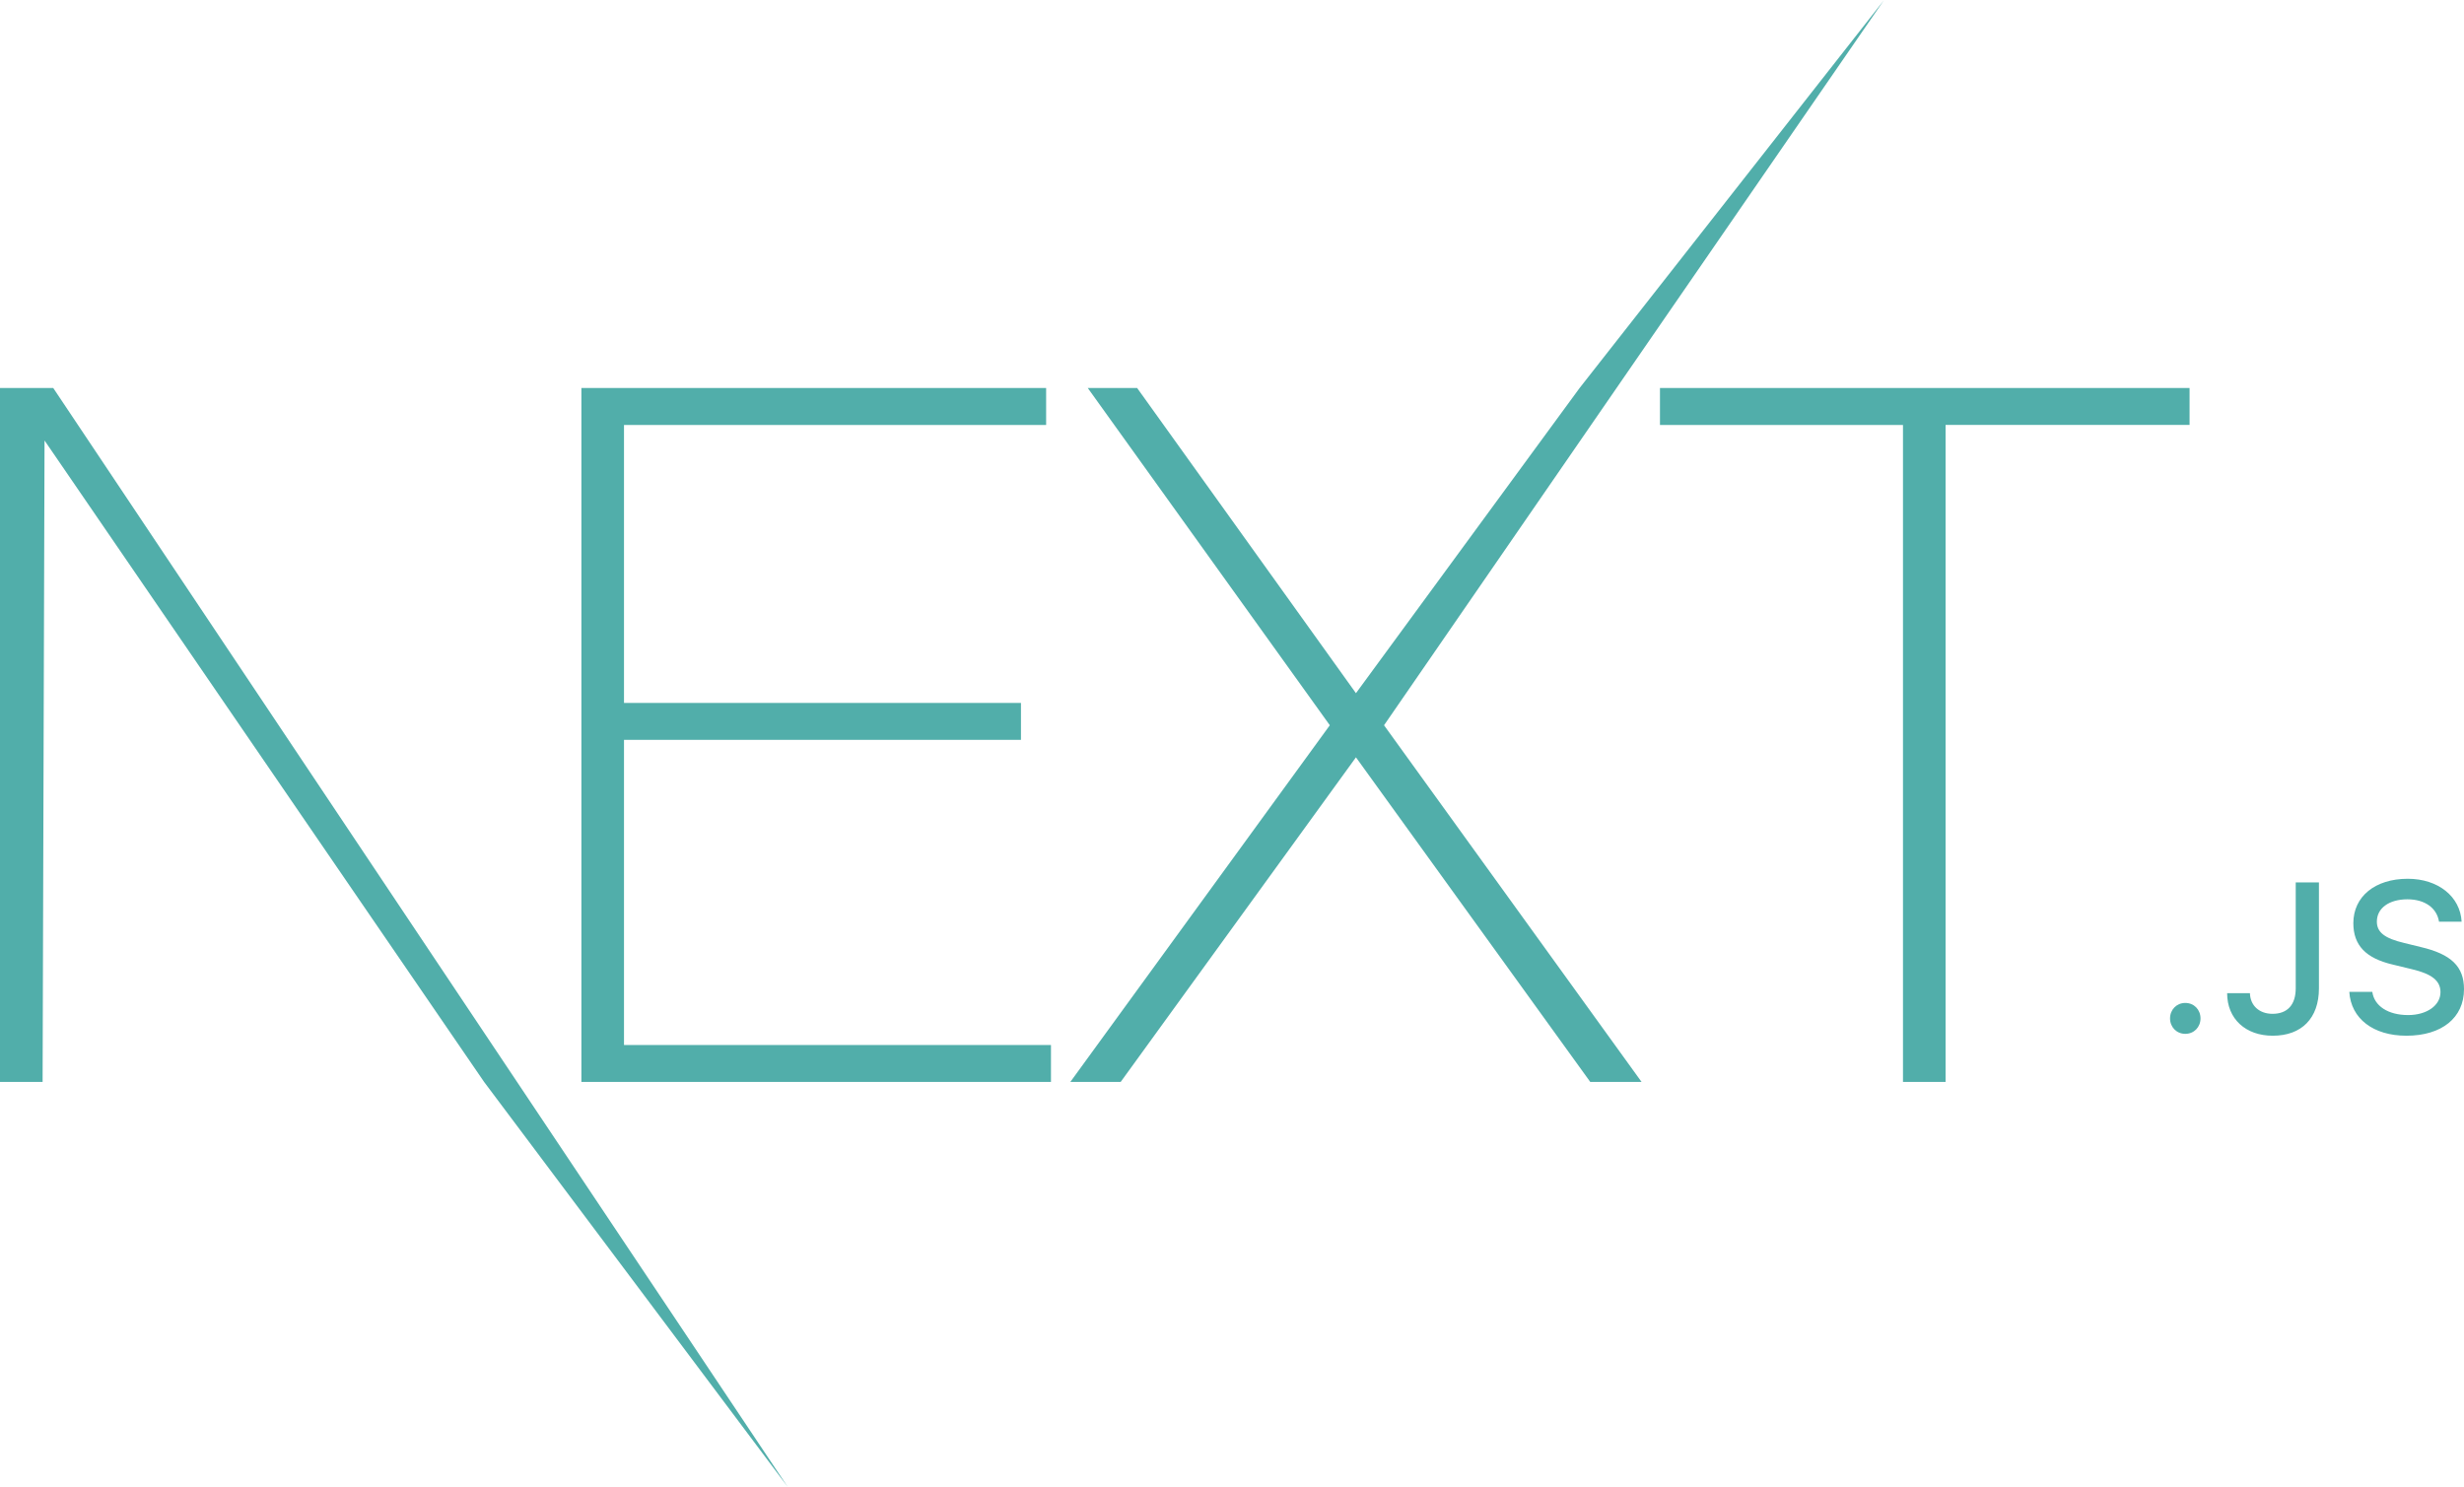
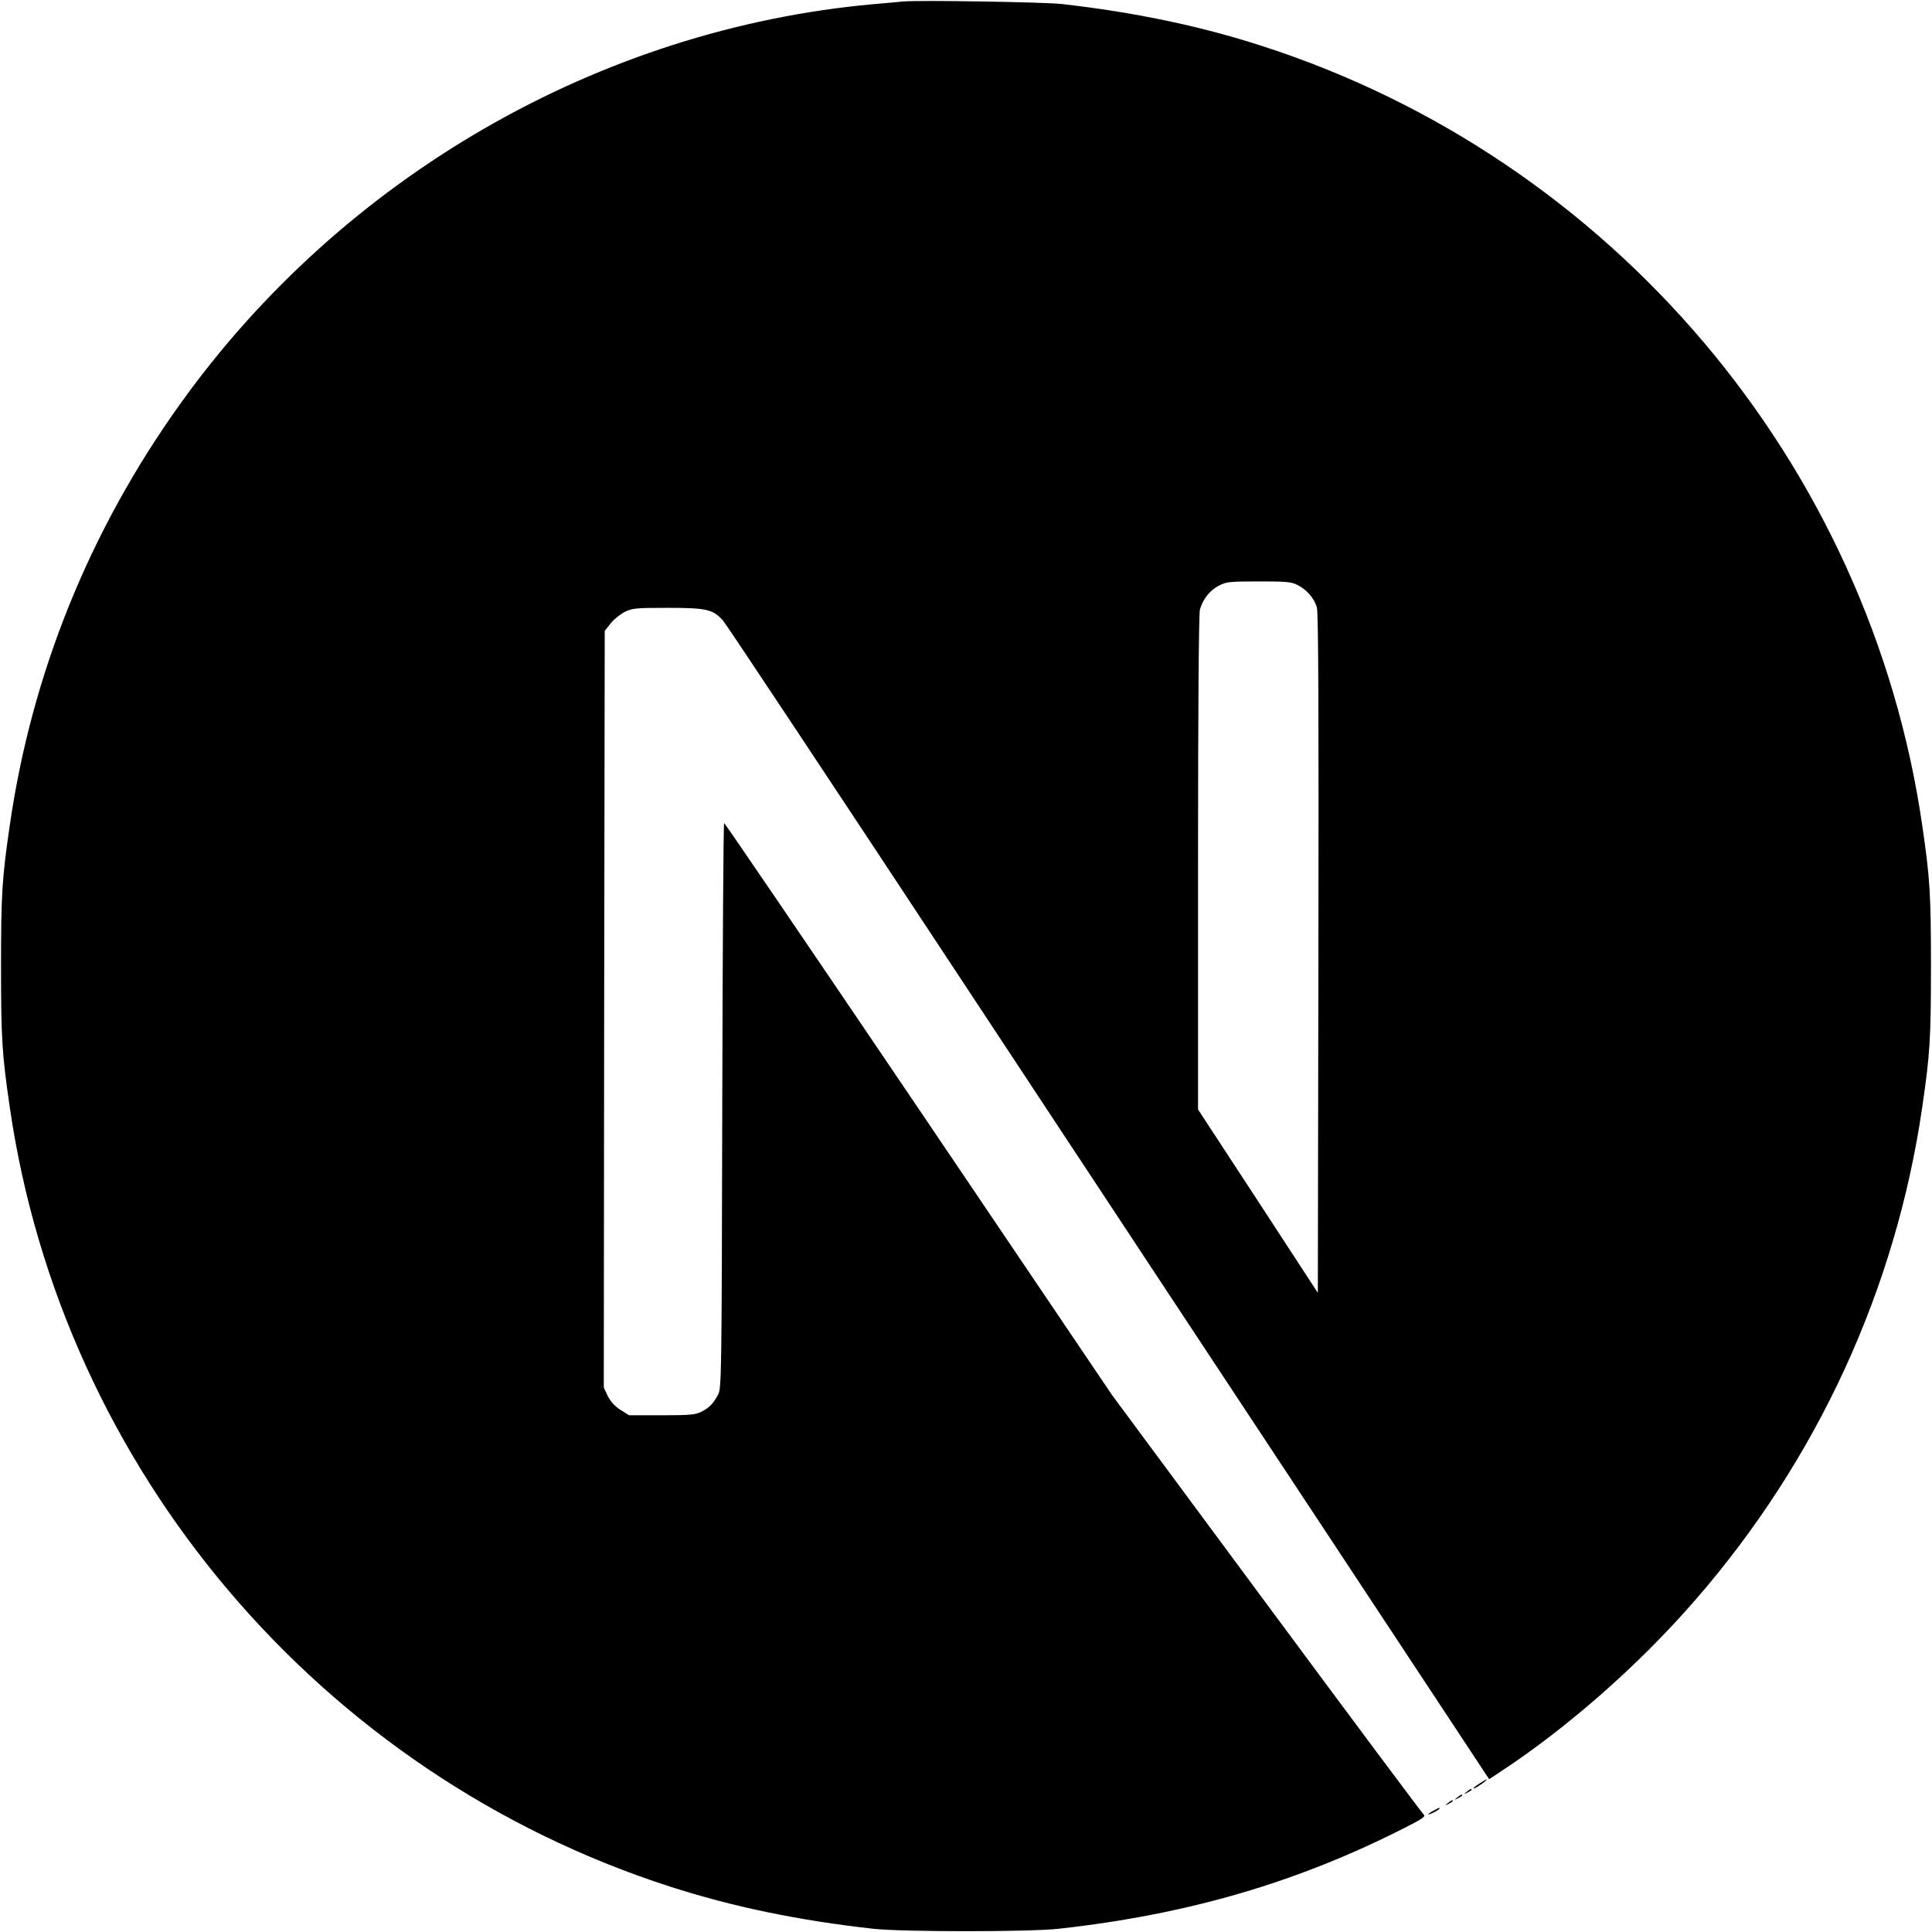
- <svg xmlns="http://www.w3.org/2000/svg" height="1509" preserveAspectRatio="xMidYMid" viewBox="0 0 512 308.883" width="2500">
-   <path d="m120.81 80.561h96.568v7.676h-87.716v57.767h82.486v7.675h-82.486v63.423h88.722v7.675h-97.574zm105.22 0h10.26l45.467 63.423 46.473-63.424 63.211-80.56-103.85 150.65 53.515 74.127h-10.663l-48.686-67.462-48.888 67.462h-10.461l53.917-74.128zm118.898 7.676v-7.677h110.048v7.676h-50.699v136.54h-8.852v-136.539zm-344.928-7.677h11.065l152.58 228.323-63.053-84.107-91.338-133.308-.402 133.31h-8.852zm454.084 134.224c-1.809 0-3.165-1.4-3.165-3.212 0-1.81 1.356-3.212 3.165-3.212 1.83 0 3.165 1.401 3.165 3.212s-1.335 3.212-3.165 3.212zm8.698-8.45h4.737c.064 2.565 1.937 4.29 4.693 4.29 3.079 0 4.823-1.854 4.823-5.325v-21.99h4.823v22.011c0 6.252-3.617 9.853-9.603 9.853-5.62 0-9.473-3.493-9.473-8.84zm25.384-.28h4.78c.409 2.953 3.294 4.828 7.45 4.828 3.875 0 6.717-2.005 6.717-4.764 0-2.371-1.809-3.794-5.921-4.764l-4.005-.97c-5.62-1.316-8.181-4.032-8.181-8.602 0-5.54 4.521-9.227 11.303-9.227 6.308 0 10.916 3.686 11.196 8.925h-4.694c-.452-2.867-2.95-4.657-6.567-4.657-3.81 0-6.35 1.833-6.35 4.635 0 2.22 1.635 3.493 5.683 4.441l3.423.841c6.373 1.488 9 4.075 9 8.753 0 5.95-4.607 9.68-11.97 9.68-6.89 0-11.52-3.558-11.864-9.12z" fill="#51AEAA" />
+ <svg xmlns="http://www.w3.org/2000/svg" height="1024pt" viewBox=".5 -.2 1023 1024.1" width="1024pt">
+   <path d="m478.5.6c-2.2.2-9.2.9-15.5 1.4-145.3 13.1-281.4 91.5-367.6 212-48 67-78.7 143-90.3 223.5-4.1 28.1-4.6 36.4-4.6 74.5s.5 46.4 4.6 74.5c27.8 192.1 164.5 353.5 349.9 413.3 33.2 10.7 68.2 18 108 22.4 15.5 1.7 82.5 1.7 98 0 68.7-7.6 126.9-24.6 184.3-53.9 8.8-4.5 10.5-5.7 9.3-6.7-.8-.6-38.3-50.9-83.3-111.7l-81.8-110.5-102.5-151.7c-56.4-83.4-102.8-151.6-103.2-151.6-.4-.1-.8 67.3-1 149.6-.3 144.1-.4 149.9-2.2 153.3-2.6 4.9-4.6 6.9-8.8 9.1-3.2 1.6-6 1.9-21.1 1.9h-17.3l-4.6-2.9c-3-1.9-5.2-4.4-6.7-7.3l-2.1-4.5.2-200.5.3-200.6 3.1-3.9c1.6-2.1 5-4.8 7.4-6.1 4.1-2 5.7-2.2 23-2.2 20.4 0 23.8.8 29.1 6.6 1.5 1.6 57 85.2 123.4 185.9s157.2 238.2 201.8 305.7l81 122.7 4.1-2.7c36.3-23.6 74.7-57.2 105.1-92.2 64.7-74.3 106.4-164.9 120.4-261.5 4.1-28.1 4.6-36.4 4.6-74.5s-.5-46.4-4.6-74.5c-27.8-192.1-164.5-353.5-349.9-413.3-32.7-10.6-67.5-17.9-106.5-22.3-9.6-1-75.7-2.1-84-1.3zm209.4 309.4c4.8 2.4 8.7 7 10.1 11.8.8 2.6 1 58.2.8 183.5l-.3 179.8-31.7-48.6-31.8-48.6v-130.7c0-84.5.4-132 1-134.3 1.6-5.6 5.1-10 9.9-12.6 4.1-2.1 5.6-2.3 21.3-2.3 14.8 0 17.4.2 20.7 2z" />
+   <path d="m784.3 945.1c-3.5 2.2-4.6 3.7-1.5 2 2.2-1.3 5.8-4 5.2-4.1-.3 0-2 1-3.7 2.1zm-6.9 4.5c-1.8 1.4-1.8 1.5.4.4 1.2-.6 2.2-1.3 2.2-1.5 0-.8-.5-.6-2.6 1.1zm-5 3c-1.8 1.4-1.8 1.5.4.4 1.2-.6 2.2-1.3 2.2-1.5 0-.8-.5-.6-2.6 1.1zm-5 3c-1.8 1.4-1.8 1.5.4.4 1.2-.6 2.2-1.3 2.2-1.5 0-.8-.5-.6-2.6 1.1zm-7.6 4c-3.8 2-3.6 2.8.2.9 1.7-.9 3-1.8 3-2 0-.7-.1-.6-3.2 1.1z" />
</svg>
